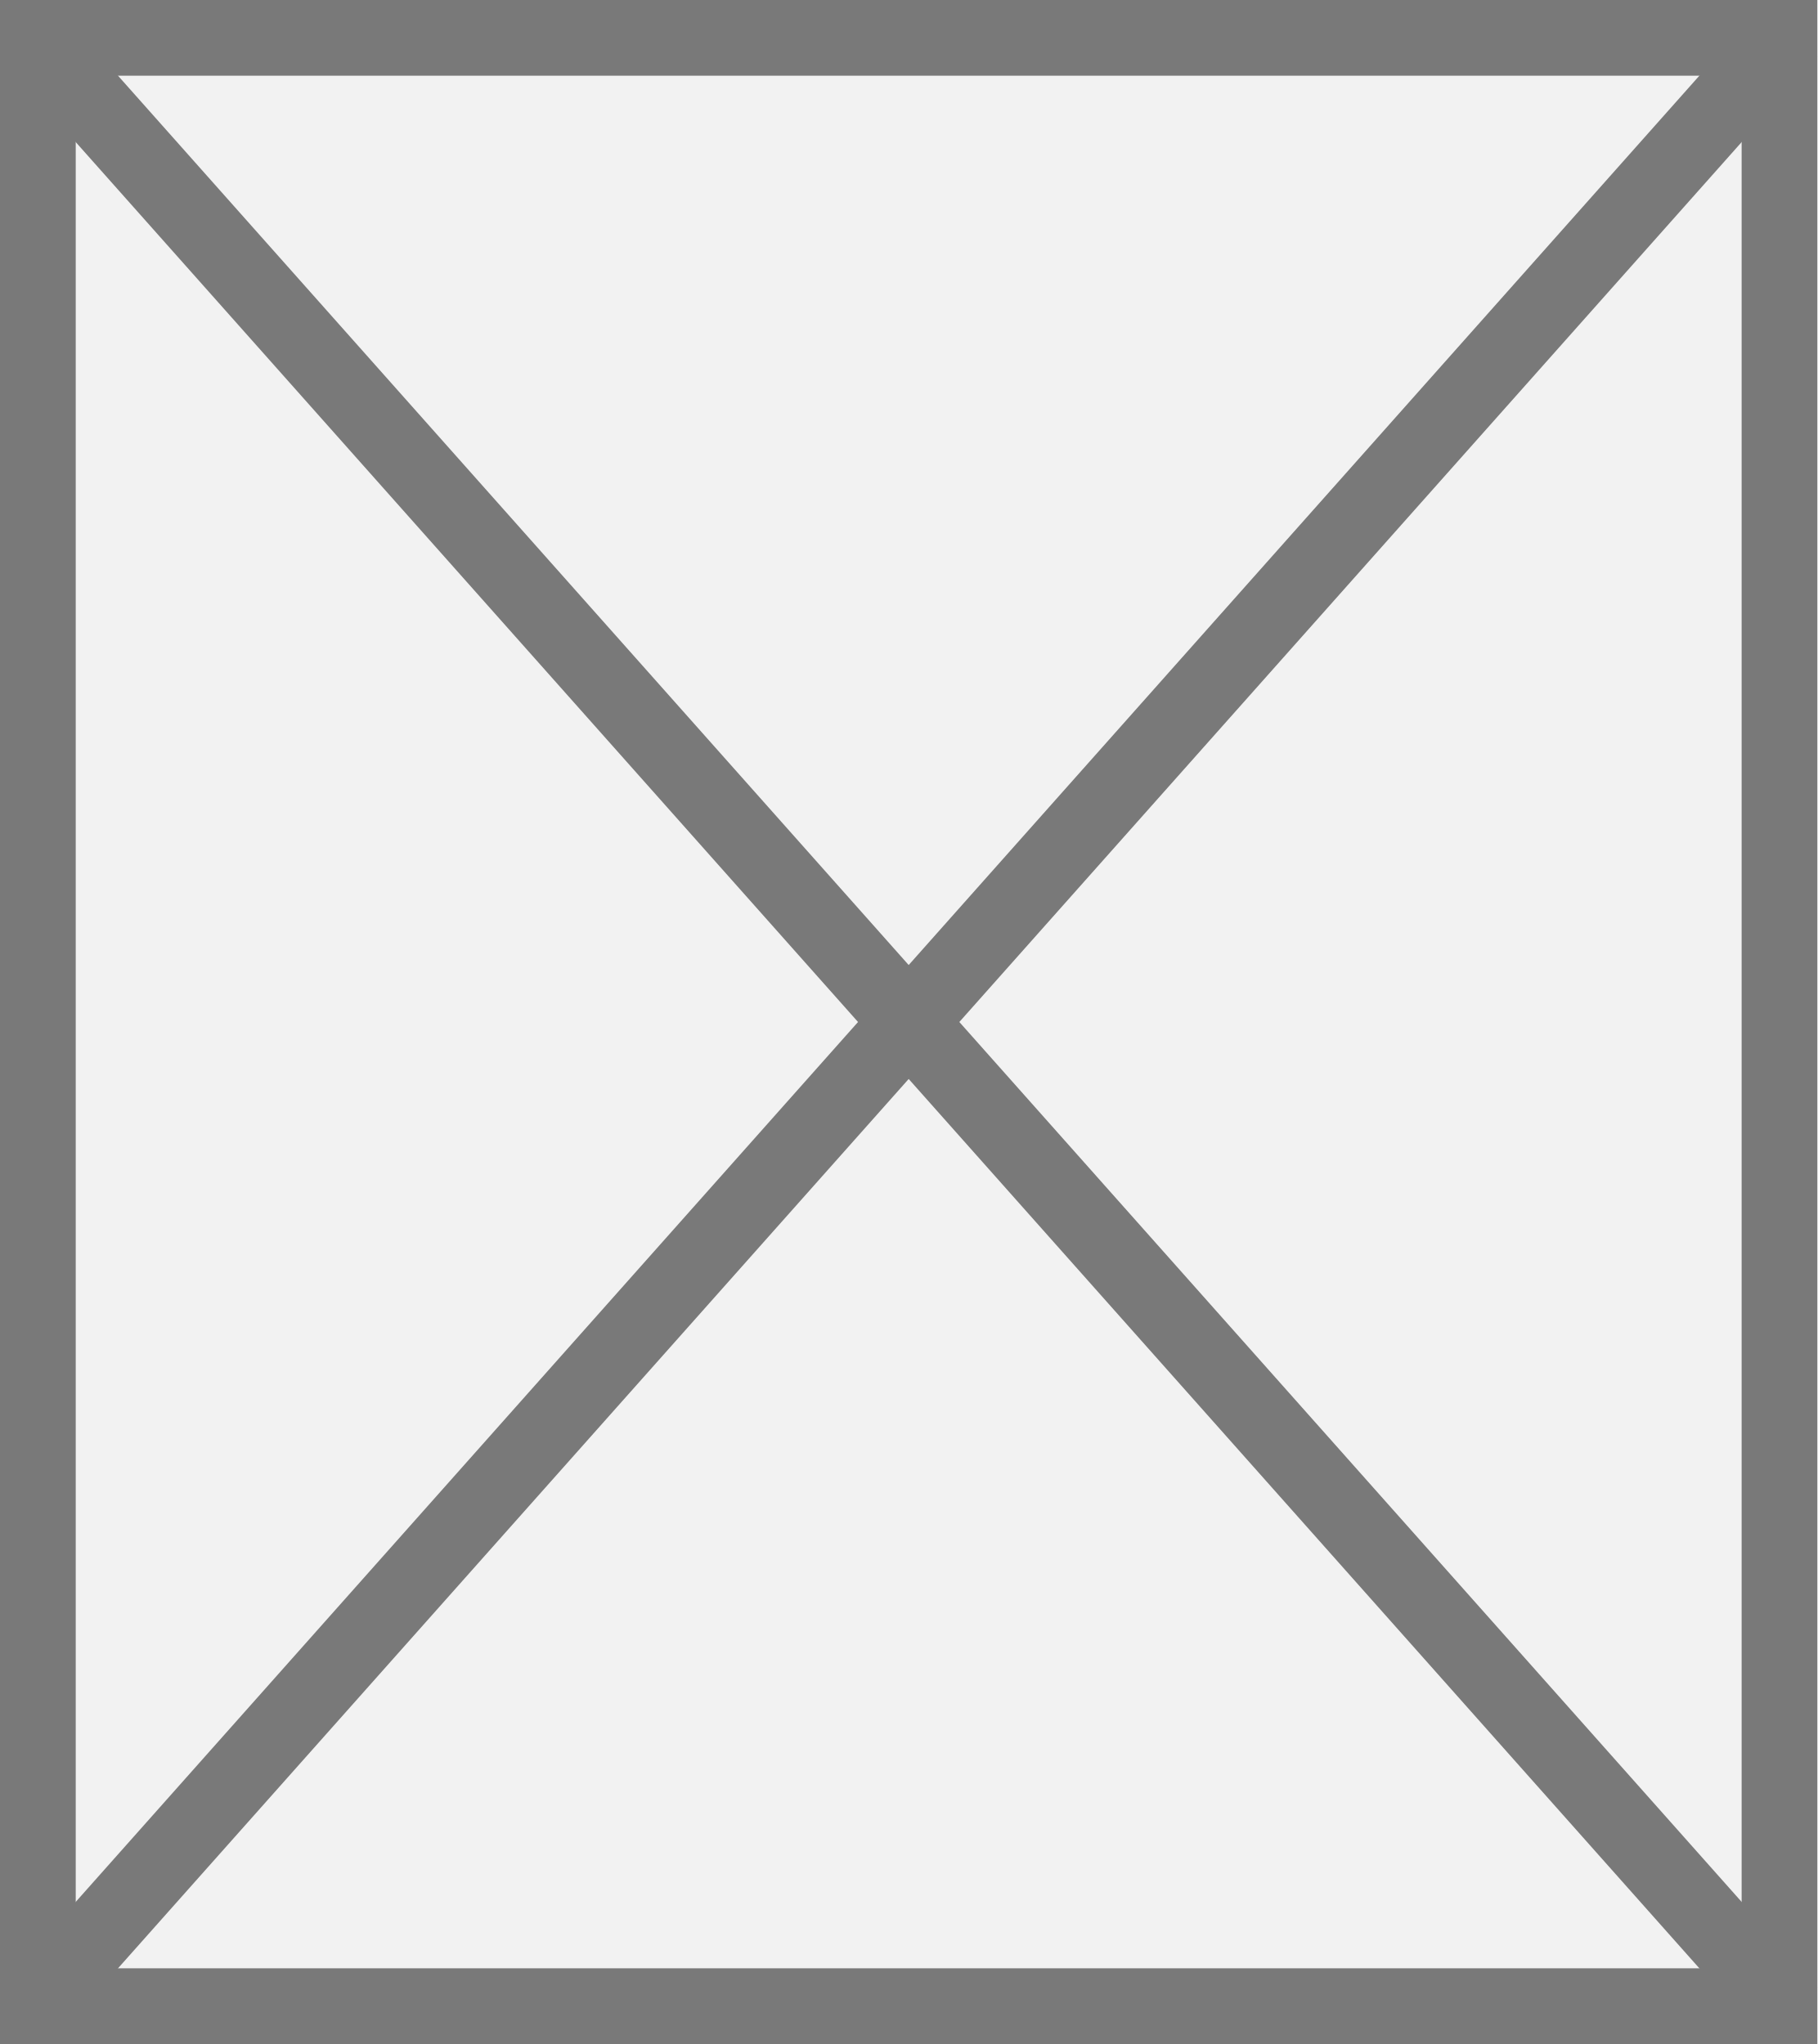
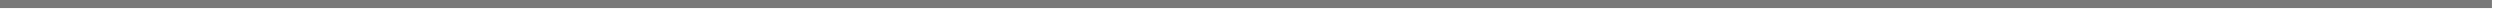
- <svg xmlns="http://www.w3.org/2000/svg" version="1.1" width="24px" height="27px">
-   <g transform="matrix(1 0 0 1 -240 -3334 )">
-     <path d="M 240.5 3334.5  L 263.5 3334.5  L 263.5 3360.5  L 240.5 3360.5  L 240.5 3334.5  Z " fill-rule="nonzero" fill="#f2f2f2" stroke="none" />
-     <path d="M 240.5 3334.5  L 263.5 3334.5  L 263.5 3360.5  L 240.5 3360.5  L 240.5 3334.5  Z " stroke-width="1" stroke="#797979" fill="none" />
-     <path d="M 240.374 3334.42  L 263.626 3360.58  M 263.626 3334.42  L 240.374 3360.58  " stroke-width="1" stroke="#797979" fill="none" />
+ <svg xmlns="http://www.w3.org/2000/svg" version="1.1" width="310px" height="2px">
+   <g transform="matrix(1 0 0 1 -65 -3322 )">
+     <path d="M 65 3322.5  L 374 3322.5  " stroke-width="1" stroke="#797979" fill="none" />
  </g>
</svg>
